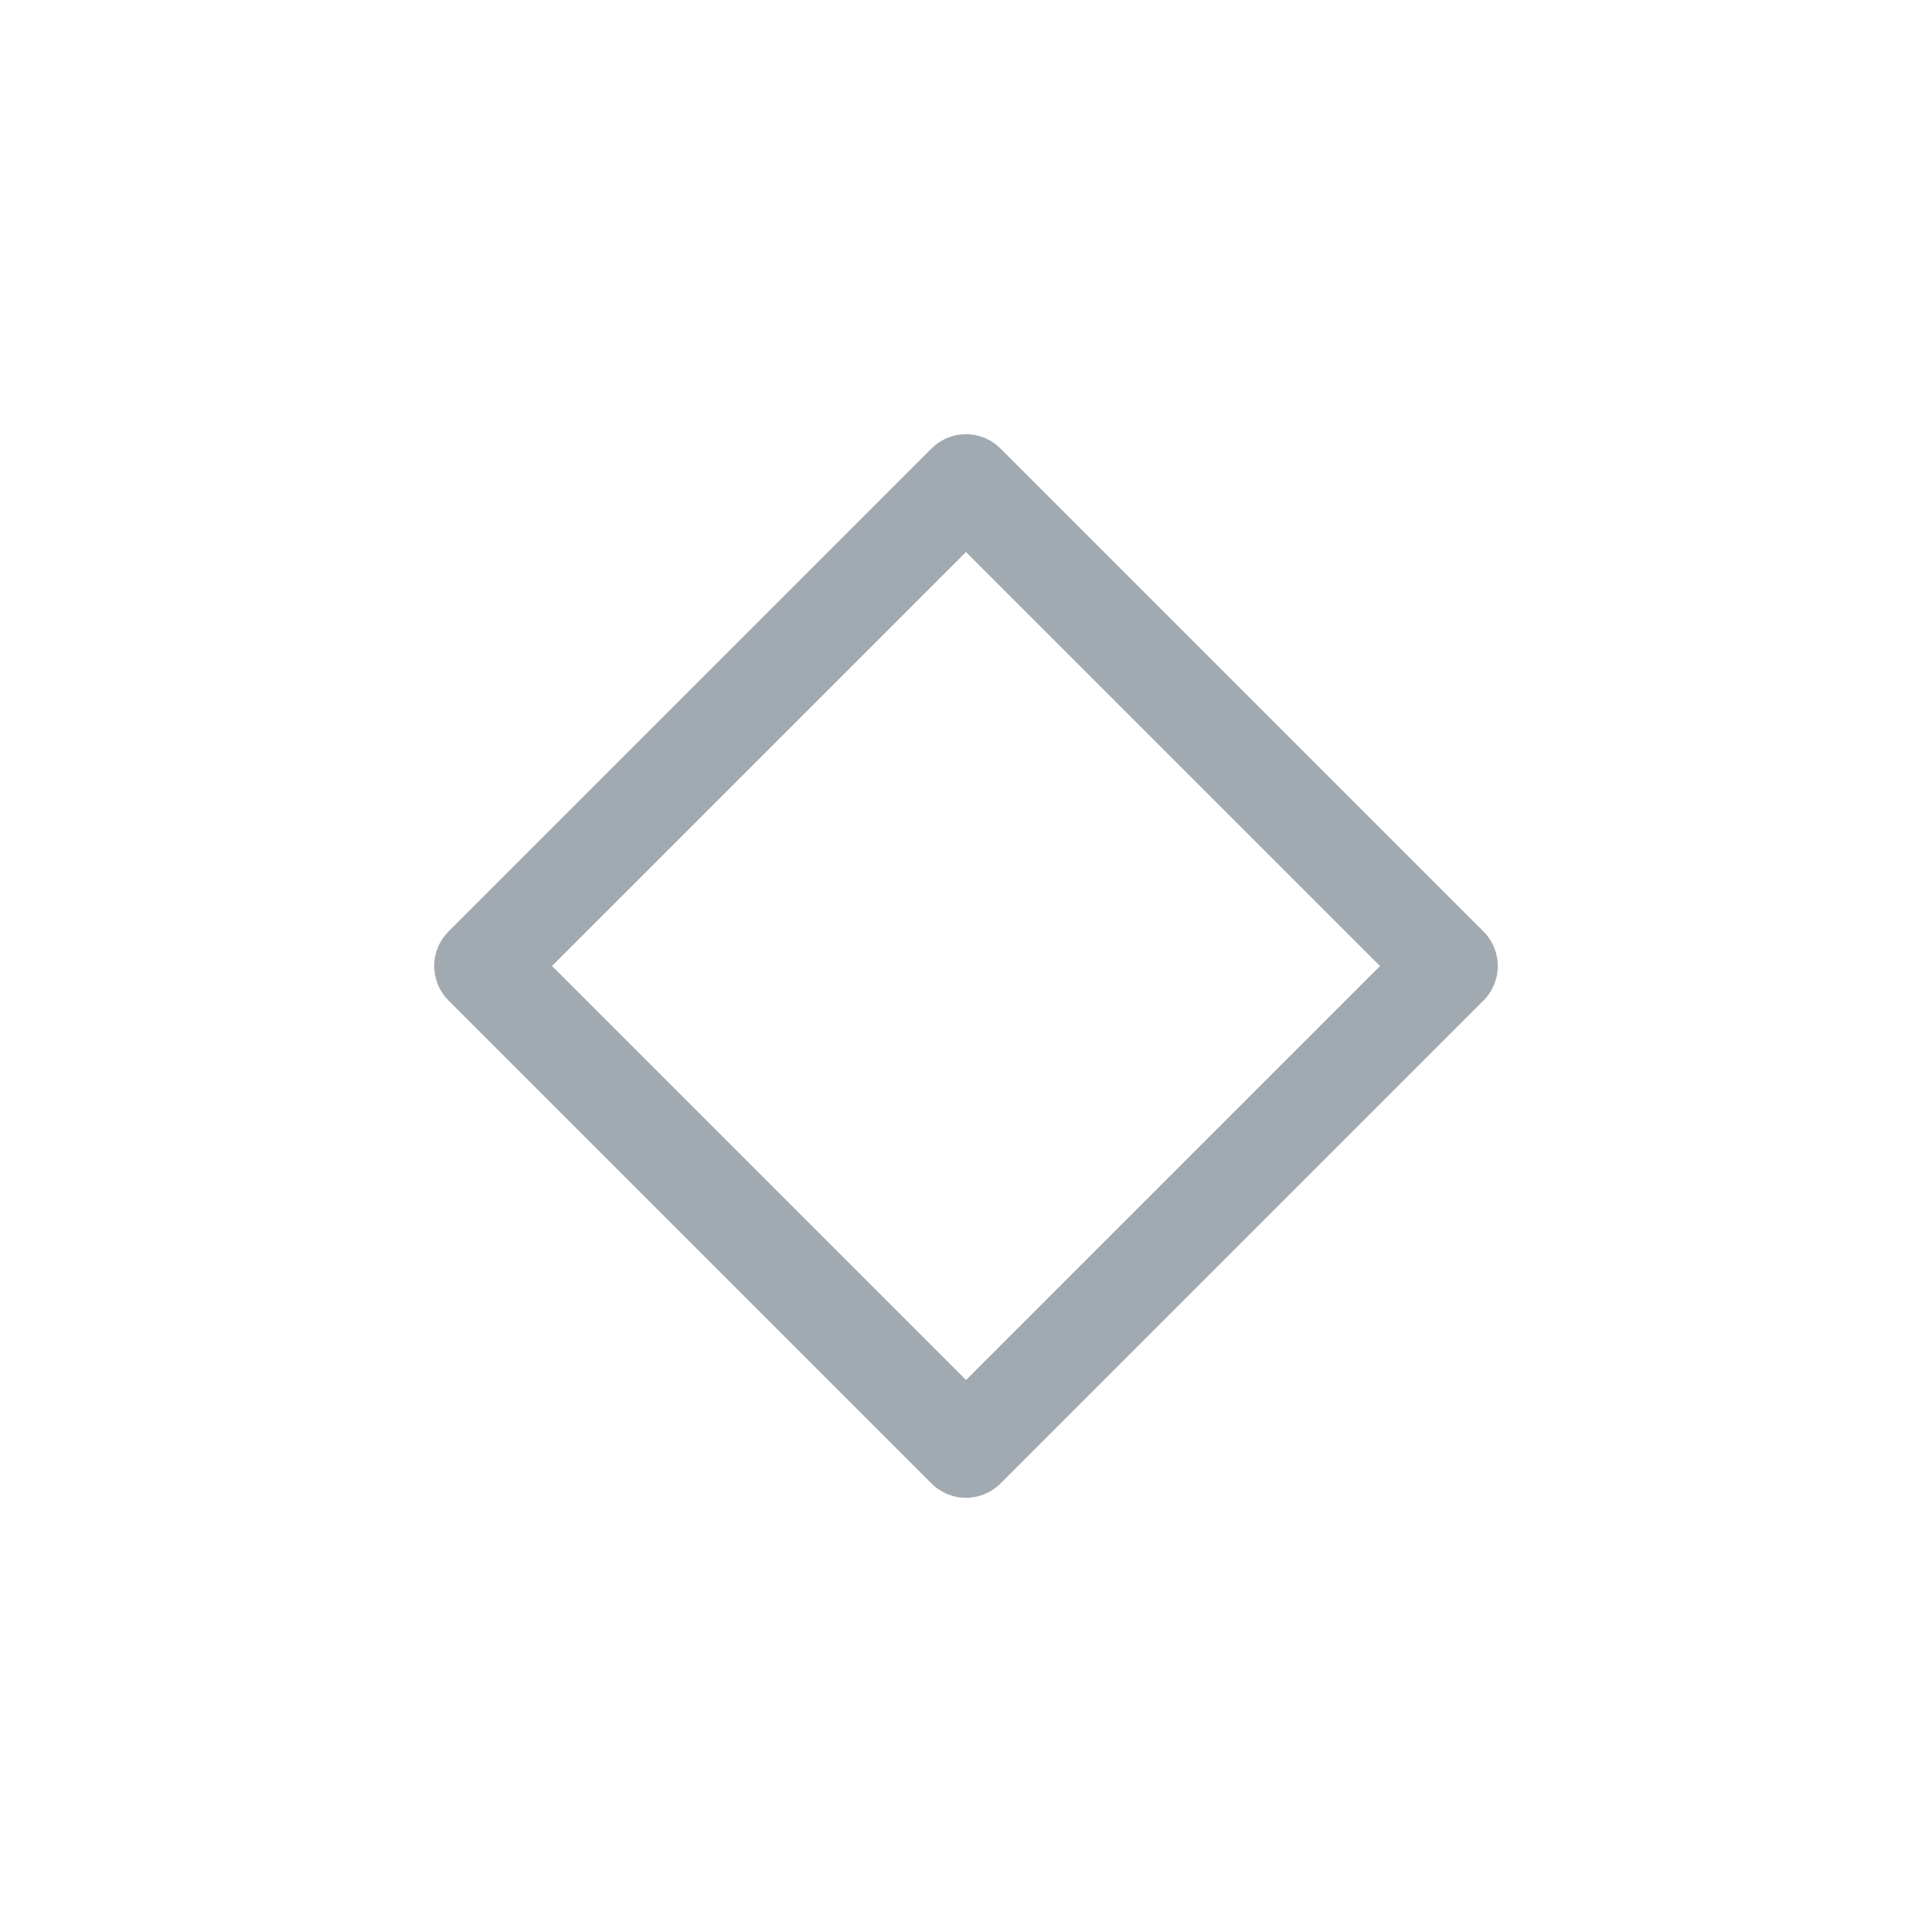
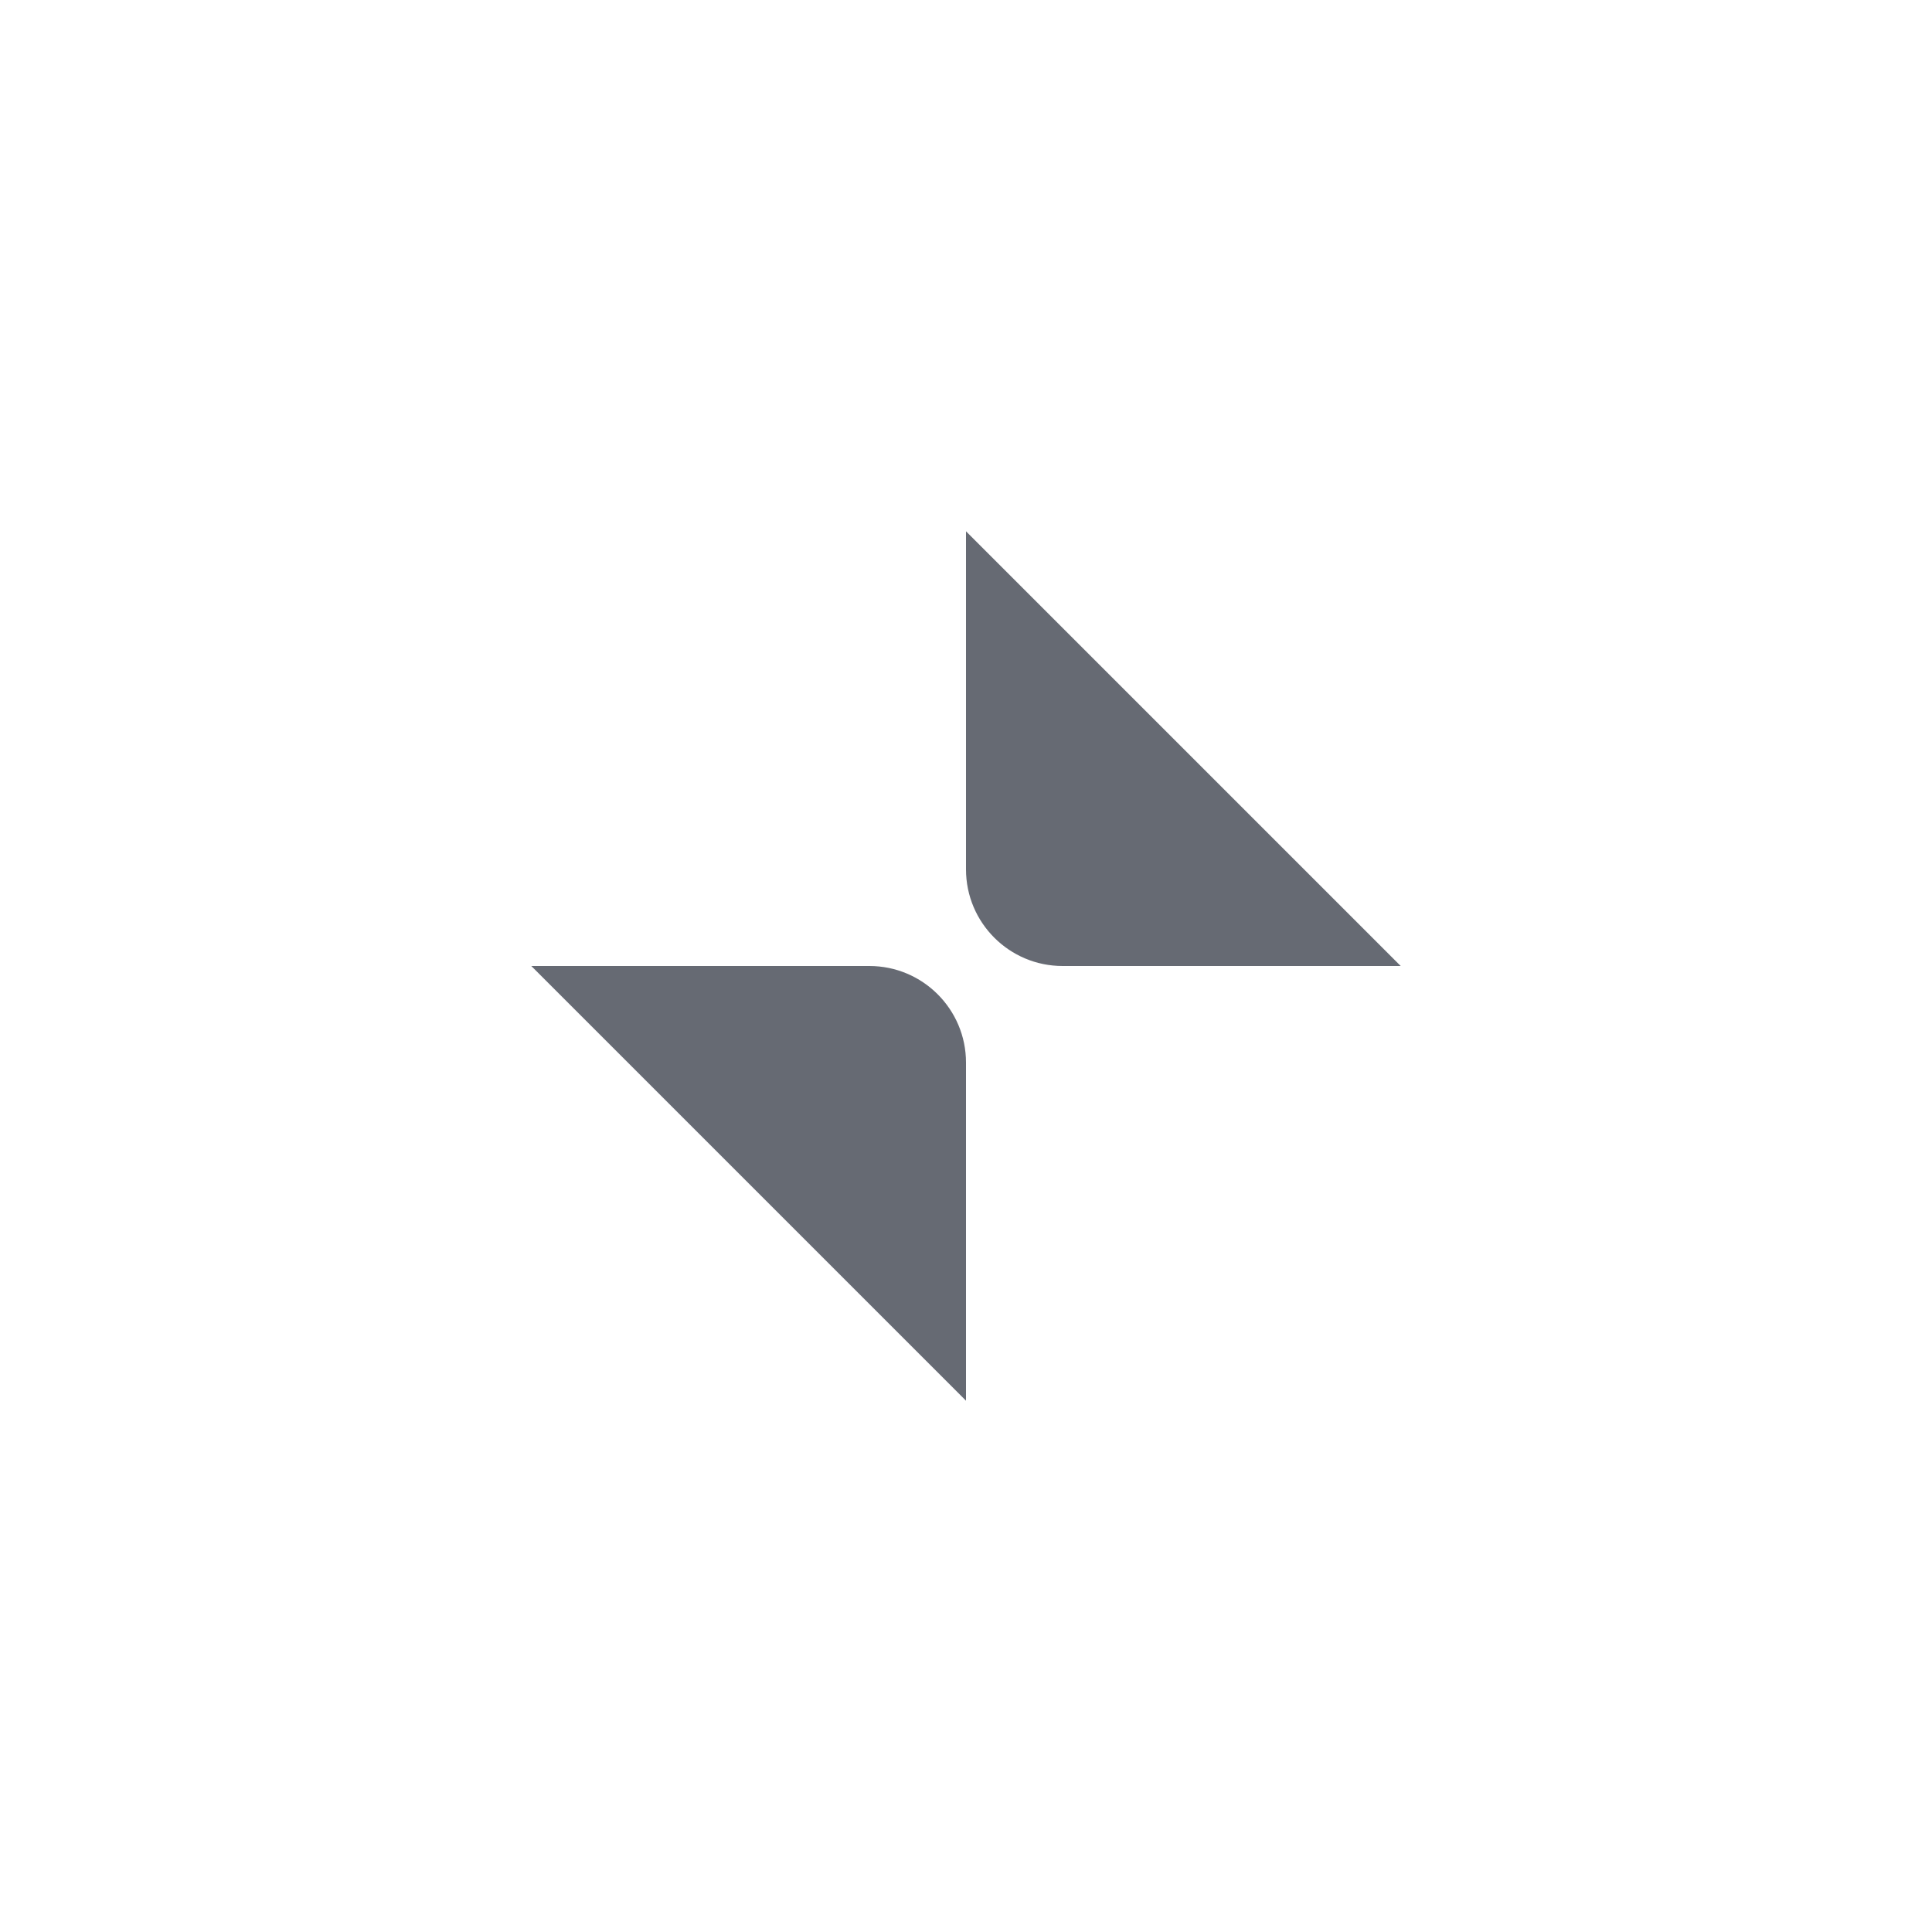
<svg xmlns="http://www.w3.org/2000/svg" viewBox="0 0 50 50" version="1.2" baseProfile="tiny">
  <defs>
</defs>
  <g fill="none" stroke="black" stroke-width="1" fill-rule="evenodd" stroke-linecap="square" stroke-linejoin="bevel">
-     <g fill="none" stroke="#a1a9b1" stroke-opacity="1" stroke-width="1.01" stroke-linecap="round" stroke-linejoin="round" transform="matrix(2.5,0,0,2.5,2.5,2.5)" font-family="Noto Sans" font-size="10" font-weight="400" font-style="normal">
-       <path vector-effect="none" fill-rule="evenodd" d="M4,9 L9,4 L14,9 L9,14 L4,9" />
+     <g fill="none" stroke="#000000" stroke-opacity="1" stroke-width="1" stroke-linecap="square" stroke-linejoin="bevel" transform="matrix(1,0,0,1,0,0)" font-family="Noto Sans" font-size="10" font-weight="400" font-style="normal">
+ </g>
+     <g fill="none" stroke="#666a73" stroke-opacity="1" stroke-width="1.001" stroke-linecap="square" stroke-linejoin="bevel" transform="matrix(2.5,0,0,2.5,2.5,2.5)" font-family="Noto Sans" font-size="10" font-weight="400" font-style="normal">
+ </g>
+     <g fill="#666a73" fill-opacity="1" stroke="none" transform="matrix(2.5,0,0,2.5,2.5,2.5)" font-family="Noto Sans" font-size="10" font-weight="400" font-style="normal">
+       <path vector-effect="none" fill-rule="evenodd" d="M4.5,9 L8,9 C8.552,9 9,9.448 9,10 L9,13.5 L4.5,9 Z " />
+       <path vector-effect="none" fill-rule="evenodd" d="M9,4.5 L9,8 C9,8.552 9.448,9 10,9 L13.5,9 L9,4.5 Z " />
    </g>
+     <g fill="none" stroke="#666a73" stroke-opacity="1" stroke-width="1.001" stroke-linecap="square" stroke-linejoin="bevel" transform="matrix(2.5,0,0,2.5,2.5,2.5)" font-family="Noto Sans" font-size="10" font-weight="400" font-style="normal">
+ </g>
    <g fill="none" stroke="#000000" stroke-opacity="1" stroke-width="1" stroke-linecap="square" stroke-linejoin="bevel" transform="matrix(1,0,0,1,0,0)" font-family="Noto Sans" font-size="10" font-weight="400" font-style="normal">
</g>
  </g>
</svg>
